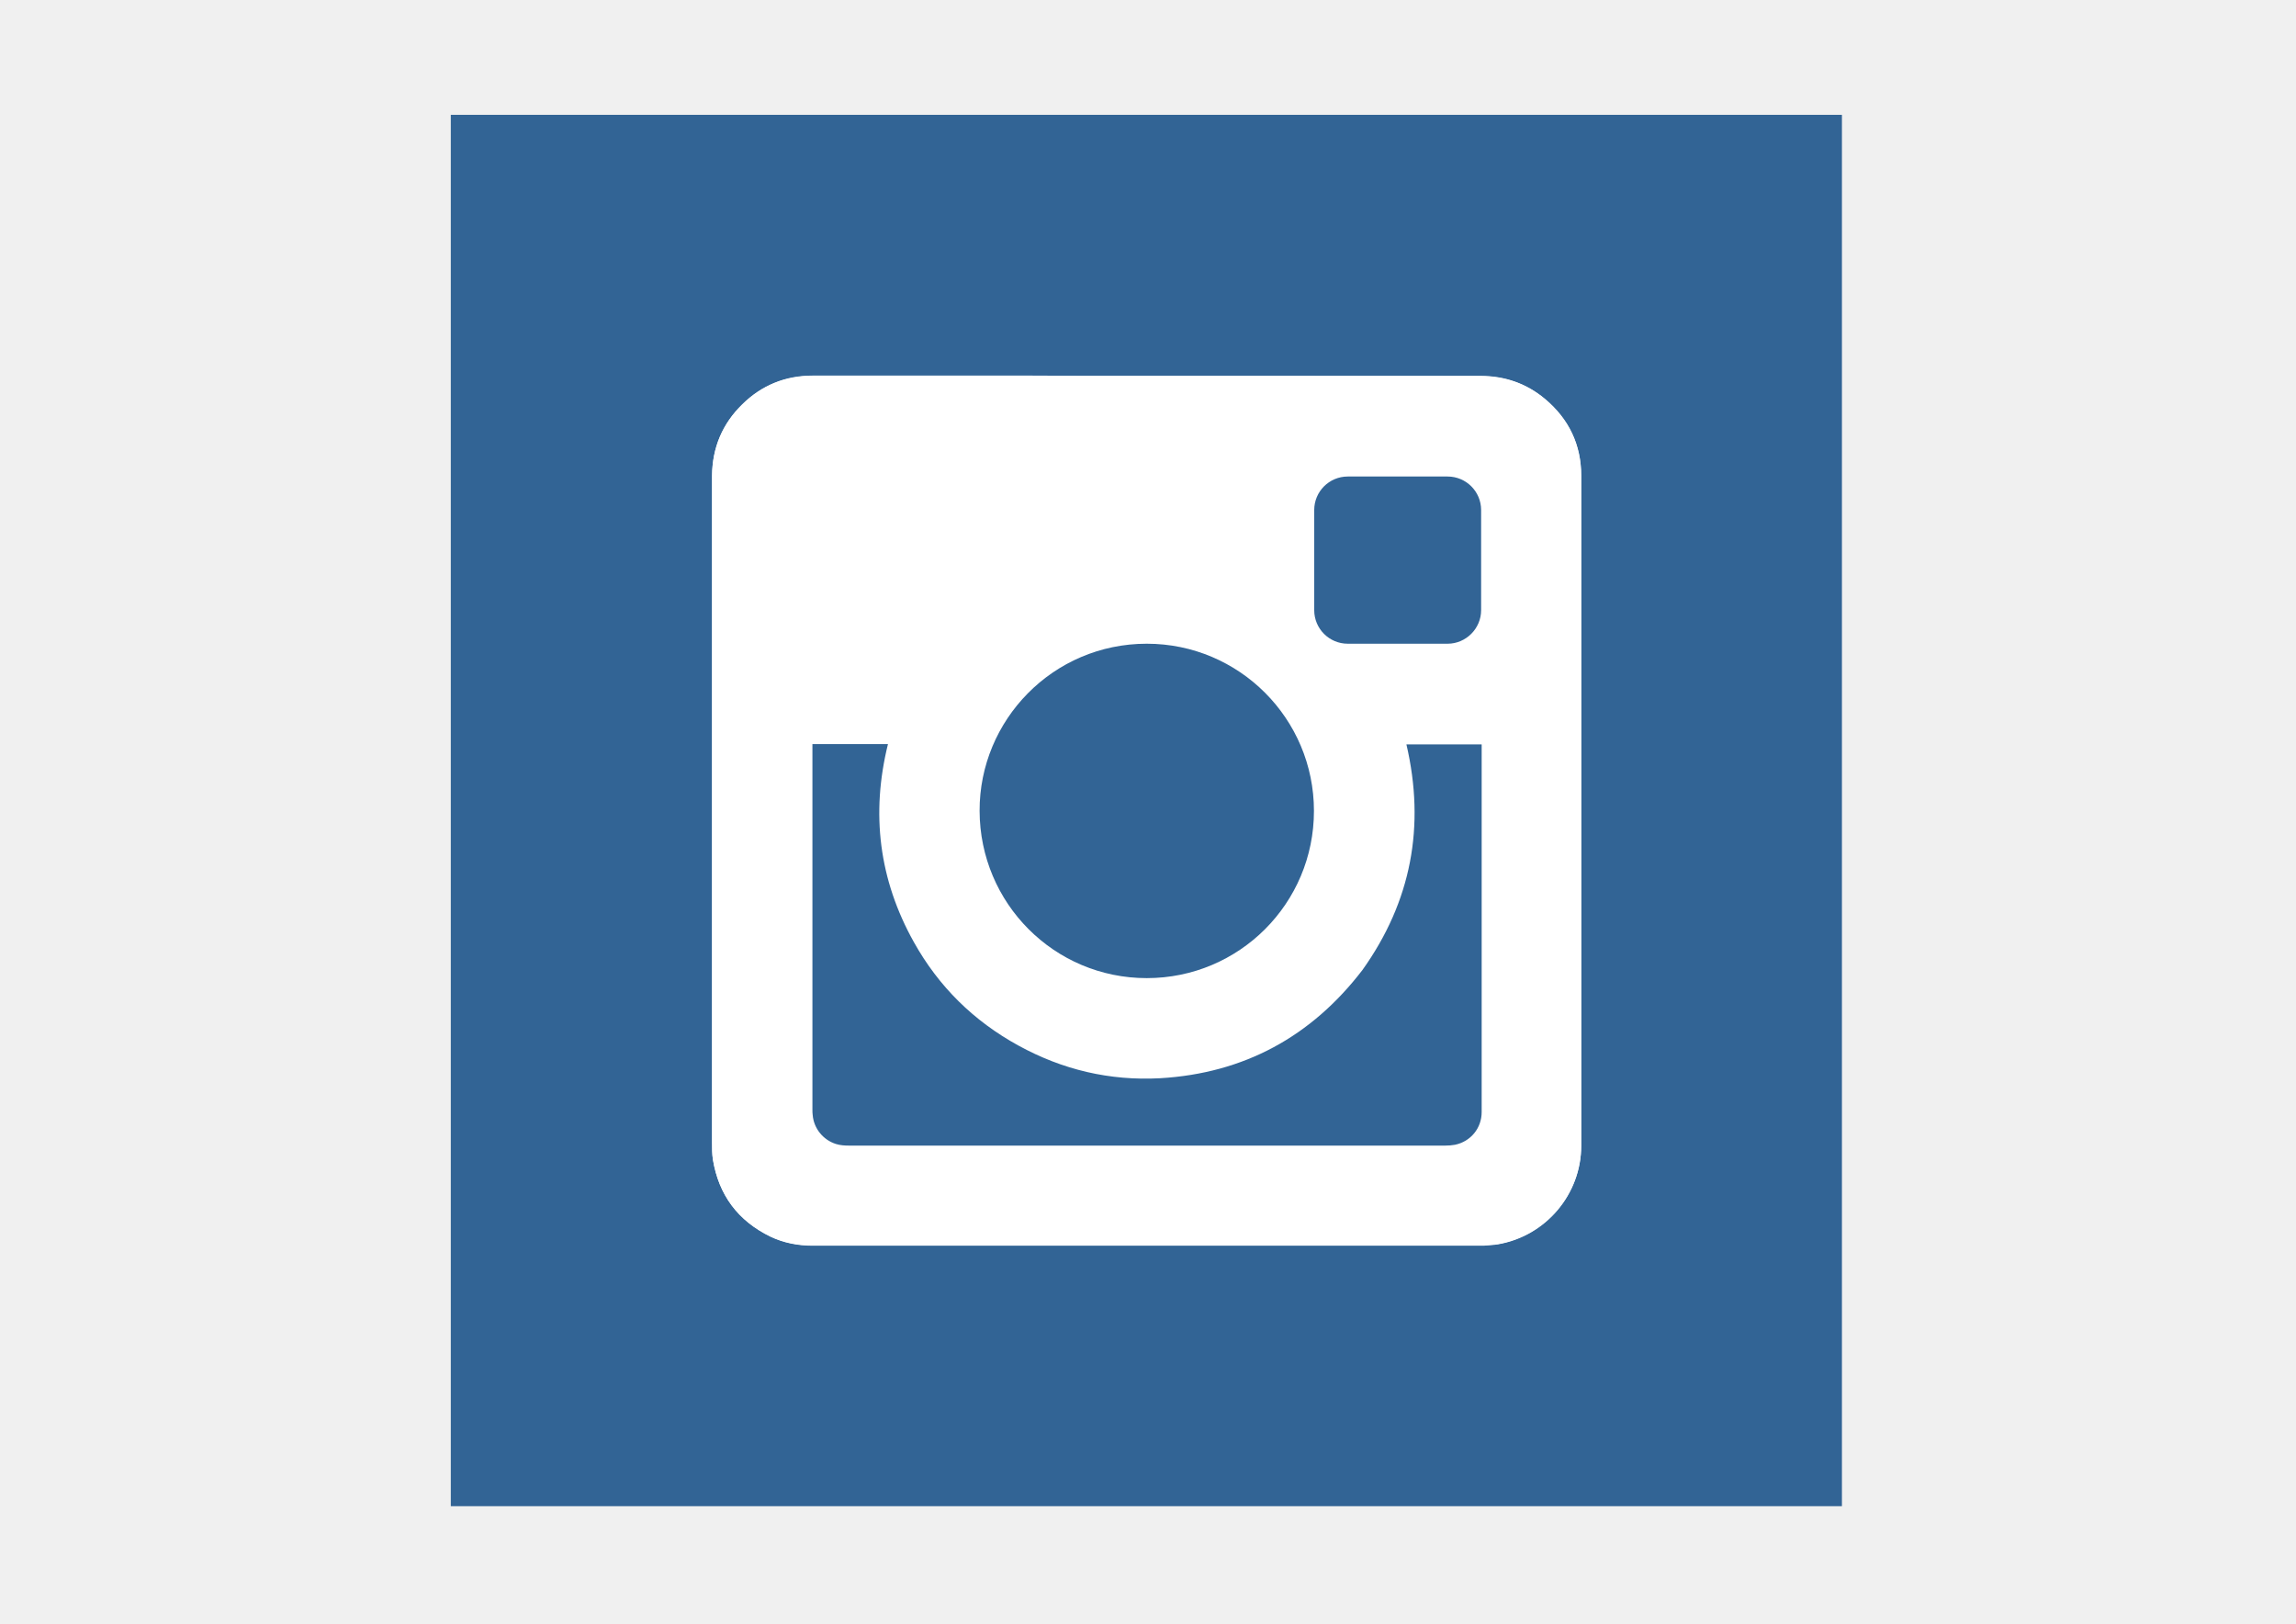
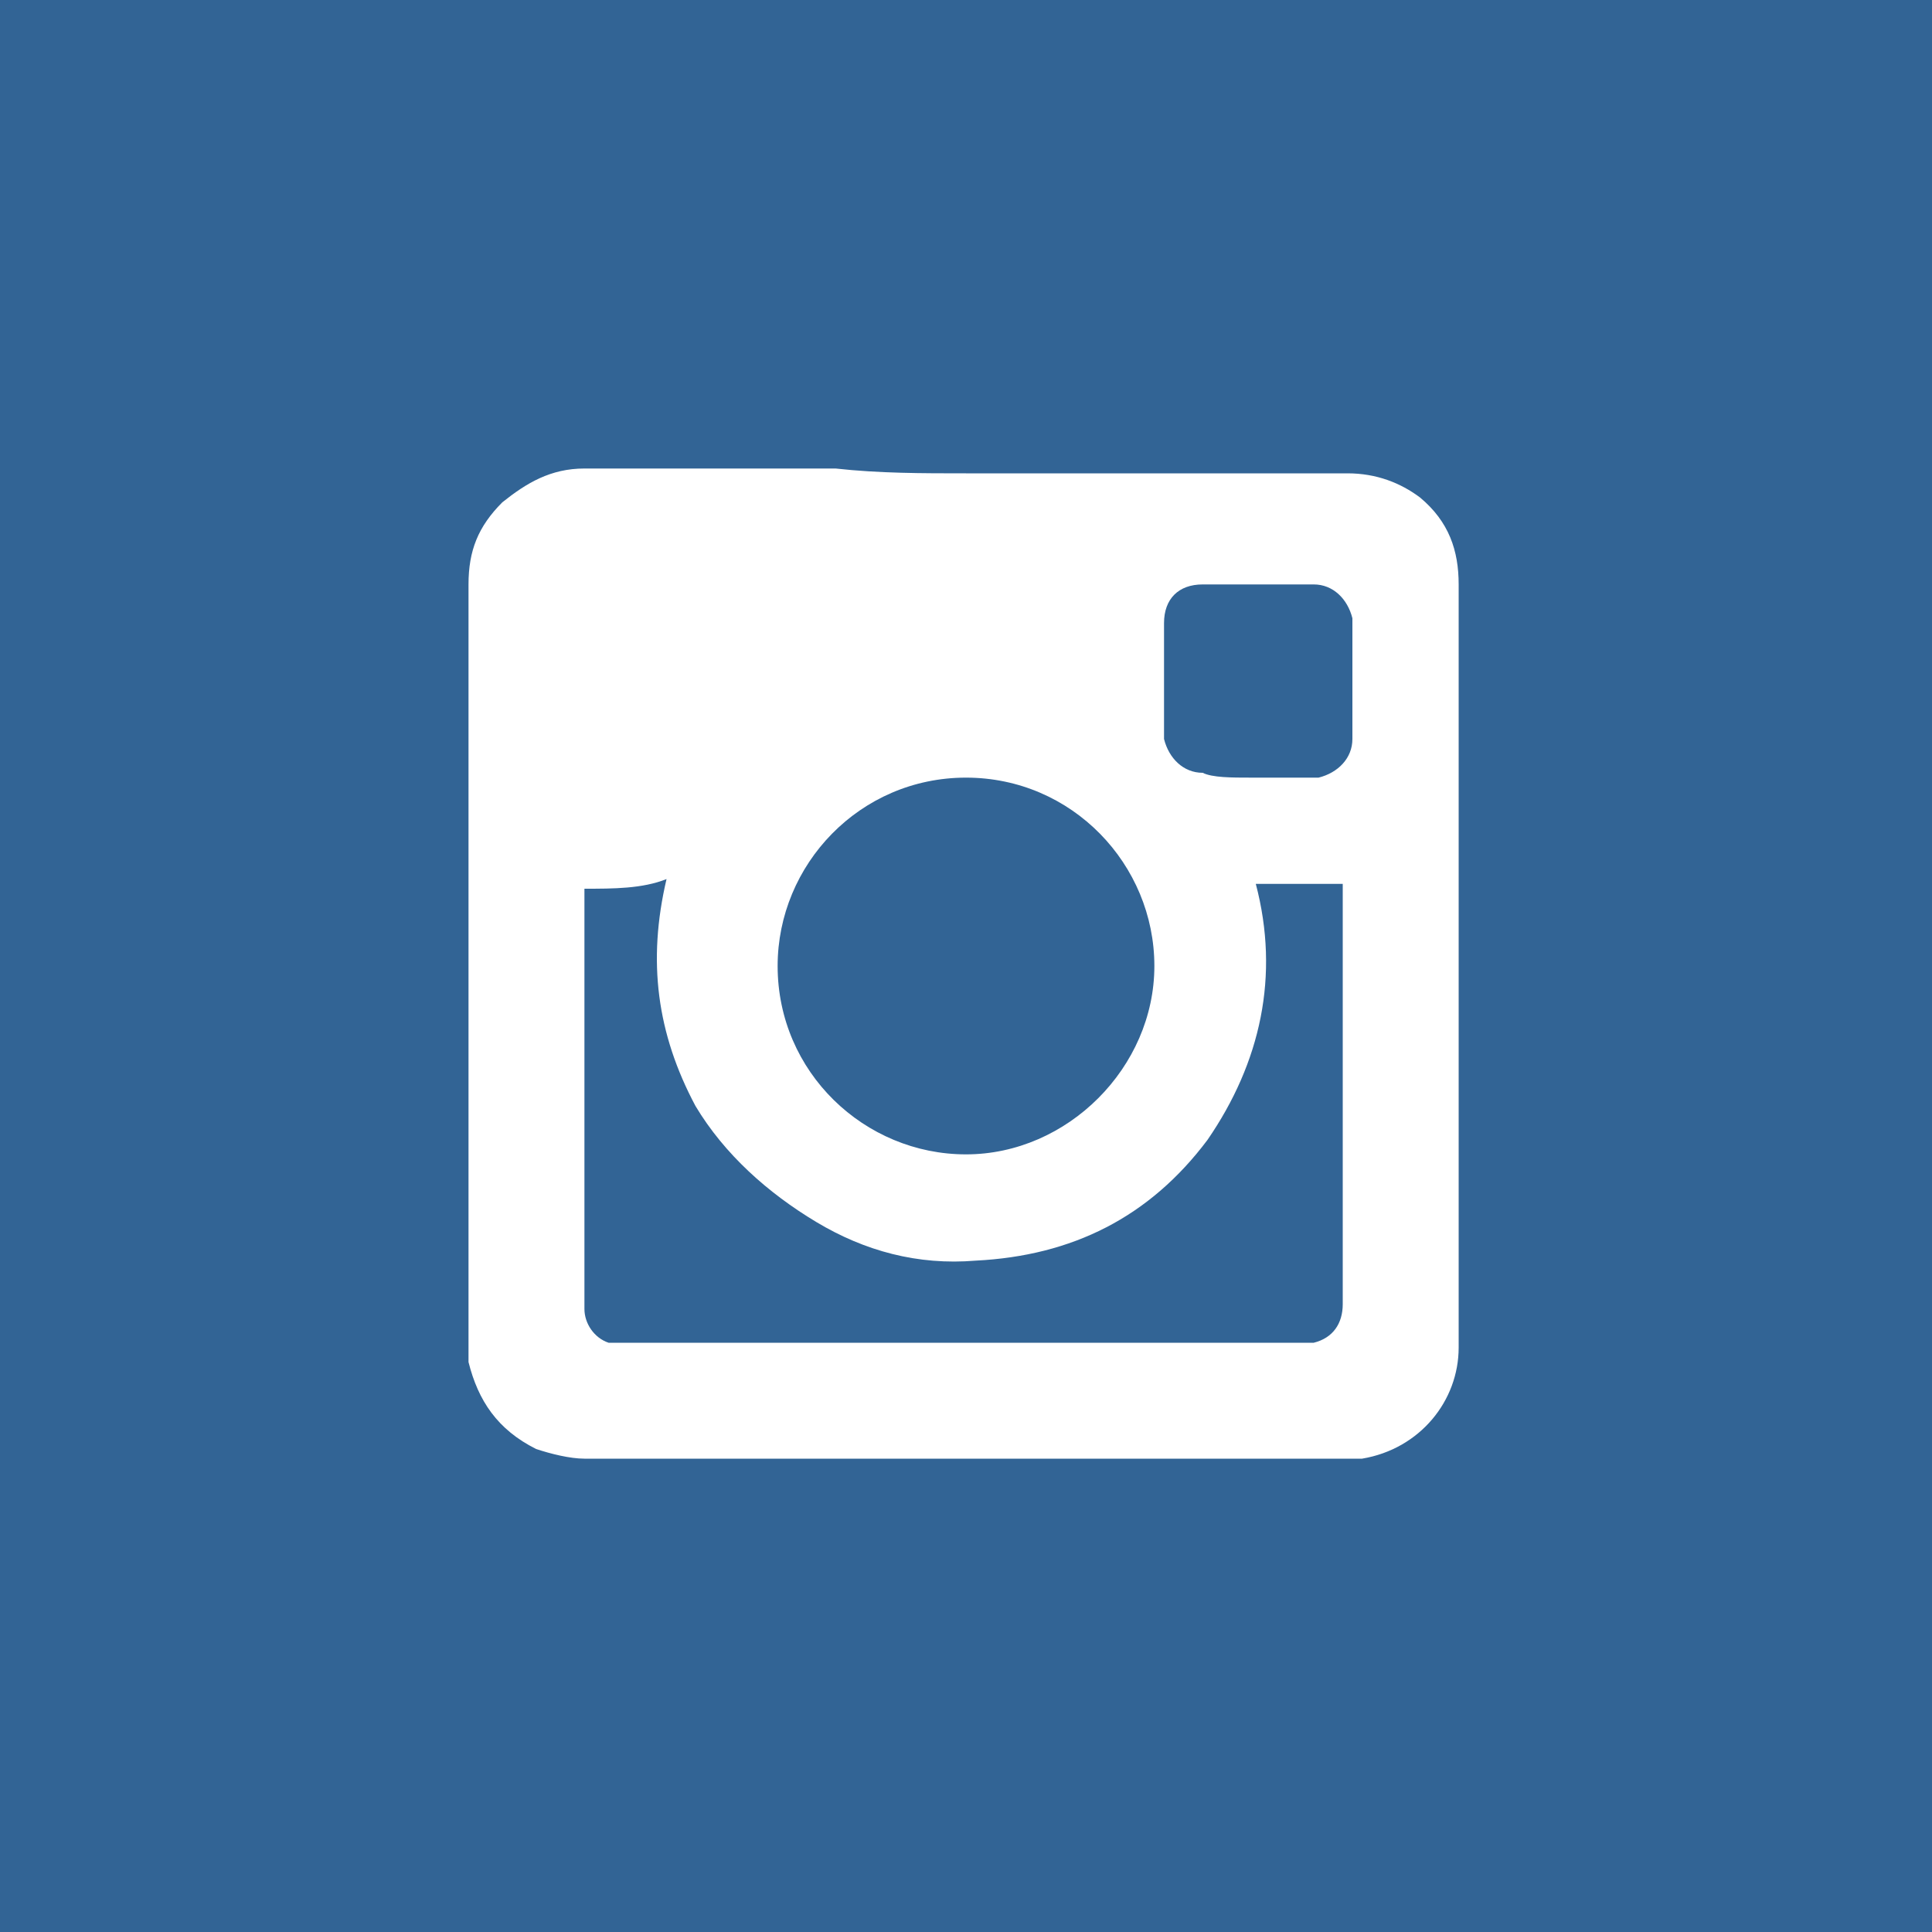
- <svg xmlns="http://www.w3.org/2000/svg" viewBox="0 0 841.9 595.3">
-   <path fill="#326495" d="M165.3 42.1h510.1v510.1H165.3z" />
-   <path fill="#FFF" d="M420.5 137.8H297.9c-10 0-18.6 3.5-25.7 10.5-7.3 7.1-11 15.9-11.1 26.1V419c0 2 0 4.1.3 6.1 2.2 13.1 9.2 22.5 21.1 28.3 4.9 2.3 10 3.3 15.4 3.3H544c1.8-.2 3.6-.2 5.3-.5 17.5-3 30.5-18.3 30.5-36.1V174.5c0-11.4-4.6-20.8-13.2-28.1-6.8-5.8-14.8-8.5-23.7-8.5-40.8-.1-81.6-.1-122.4-.1z" />
-   <path fill="#FFF" d="M420.5 137.8h122.4c8.9 0 16.9 2.8 23.7 8.5 8.7 7.3 13.2 16.7 13.2 28.1V420c0 17.7-12.9 33-30.5 36.1-1.8.3-3.5.3-5.3.5H297.9c-5.4 0-10.6-1-15.4-3.3-11.9-5.8-19-15.2-21.1-28.3-.3-2-.3-4.1-.3-6.1V194.5v-20.2c.1-10.2 3.8-19 11.1-26.1 7.1-7 15.8-10.5 25.7-10.5h80.6c14 .1 28 .1 42 .1zm-122.6 135v133.9c0 .7 0 1.3.1 2 .4 5 3.7 9.1 8.5 10.6 1.6.5 3.2.6 4.8.6H530c1.2 0 2.3 0 3.5-.3 5.8-1.2 9.7-6.1 9.8-12v-24.2-109-1.6h-27.6c7.1 30 1.8 57.6-16.1 82.7-18.7 24.4-43.4 37.9-74.2 39.7-18.4 1.1-35.8-3.1-52-12-16.3-9-29.2-21.6-38.3-37.9-12.7-22.9-15.8-47.1-9.5-72.6-9.3.1-18.4.1-27.7.1zM420.5 236c-34.4.1-61.4 28-61.3 61.3.1 33.9 27.4 61.3 61.3 61.3s61.3-27.4 61.3-61.3-27.4-61.3-61.3-61.3zm91.9 0h18.2c.8 0 1.6 0 2.4-.2 6.1-1.1 10.2-6 10.2-12.2V187c0-.7 0-1.3-.1-2-1.1-6.2-6-10.3-12.3-10.3h-36.4c-7.1 0-12.5 5.3-12.5 12.4v36.5c0 .6 0 1.2.1 1.7 1 6.8 6.9 10.8 12.3 10.7 6-.1 12 0 18.1 0z" />
-   <path fill="#326495" d="M297.9 272.8h27.7c-6.3 25.5-3.3 49.7 9.5 72.6 9.1 16.3 21.9 28.9 38.3 37.9 16.2 8.9 33.5 13 52 12 30.8-1.8 55.5-15.3 74.2-39.7 17.9-25.1 23.1-52.7 16.1-82.7h27.6V407.7c0 5.9-4 10.8-9.8 12-1.1.2-2.3.3-3.5.3H311.3c-1.6 0-3.2-.1-4.8-.6-4.7-1.5-8.1-5.7-8.5-10.6-.1-.7-.1-1.3-.1-2V274.5v-1.7z" />
-   <path fill="#326495" d="M420.5 236c33.9 0 61.3 27.5 61.3 61.3 0 33.9-27.4 61.3-61.3 61.3s-61.2-27.4-61.3-61.3c-.1-33.3 26.9-61.3 61.3-61.3z" />
-   <path fill="#FFF" d="M512.4 236c-6.1 0-12.1-.1-18.2 0-5.4.1-11.3-3.8-12.3-10.7-.1-.6-.1-1.2-.1-1.7v-36.5c0-7.1 5.4-12.4 12.5-12.4h36.4c6.3 0 11.2 4.2 12.3 10.3.1.6.1 1.3.1 2v36.6c0 6.2-4.1 11.1-10.2 12.2-.8.1-1.6.2-2.4.2h-18.1z" />
-   <path fill="#326495" d="M530.8 236h-36.6c-6.8 0-12.3-5.5-12.3-12.3V187c0-6.8 5.5-12.3 12.3-12.3h36.6c6.8 0 12.3 5.5 12.3 12.3v36.7c0 6.7-5.5 12.3-12.3 12.3z" />
+ <svg xmlns="http://www.w3.org/2000/svg" id="Layer_1" viewBox="0 0 40 40">
+   <style>.st0{fill:#326495;} .st1{fill:#FFFFFF;}</style>
+   <g id="Page-1">
+     <g id="instagram">
+       <path id="bg" class="st0" d="M0 0h40v40H0V0z" />
+       <path id="icon" class="st1" d="M20 9.8h7.9c.6 0 1.1.2 1.5.5.6.5.8 1.1.8 1.8v15.8c0 1.1-.8 2.1-2 2.3H12.1c-.3 0-.7-.1-1-.2-.8-.4-1.2-1-1.4-1.8V12.1c0-.7.2-1.2.7-1.7.5-.4 1-.7 1.7-.7h5.2c.9.1 1.8.1 2.7.1zm-7.9 8.6v8.7c0 .3.2.6.5.7H27.2c.4-.1.6-.4.6-.8v-8.7H26c.5 1.9.1 3.7-1 5.3-1.2 1.6-2.8 2.4-4.8 2.5-1.2.1-2.3-.2-3.3-.8-1-.6-1.9-1.4-2.5-2.4-.8-1.5-1-3-.6-4.7-.5.2-1.1.2-1.7.2zm7.9-2.3c-2.2 0-3.9 1.8-3.9 3.9 0 2.2 1.8 3.9 3.9 3.9s3.9-1.8 3.9-3.9-1.7-3.9-3.9-3.9zm5.9 0h1.4c.4-.1.7-.4.7-.8v-2.4-.1c-.1-.4-.4-.7-.8-.7h-2.3c-.5 0-.8.3-.8.8v2.4c.1.4.4.7.8.7.2.1.6.1 1 .1z" />
+     </g>
+   </g>
</svg>
